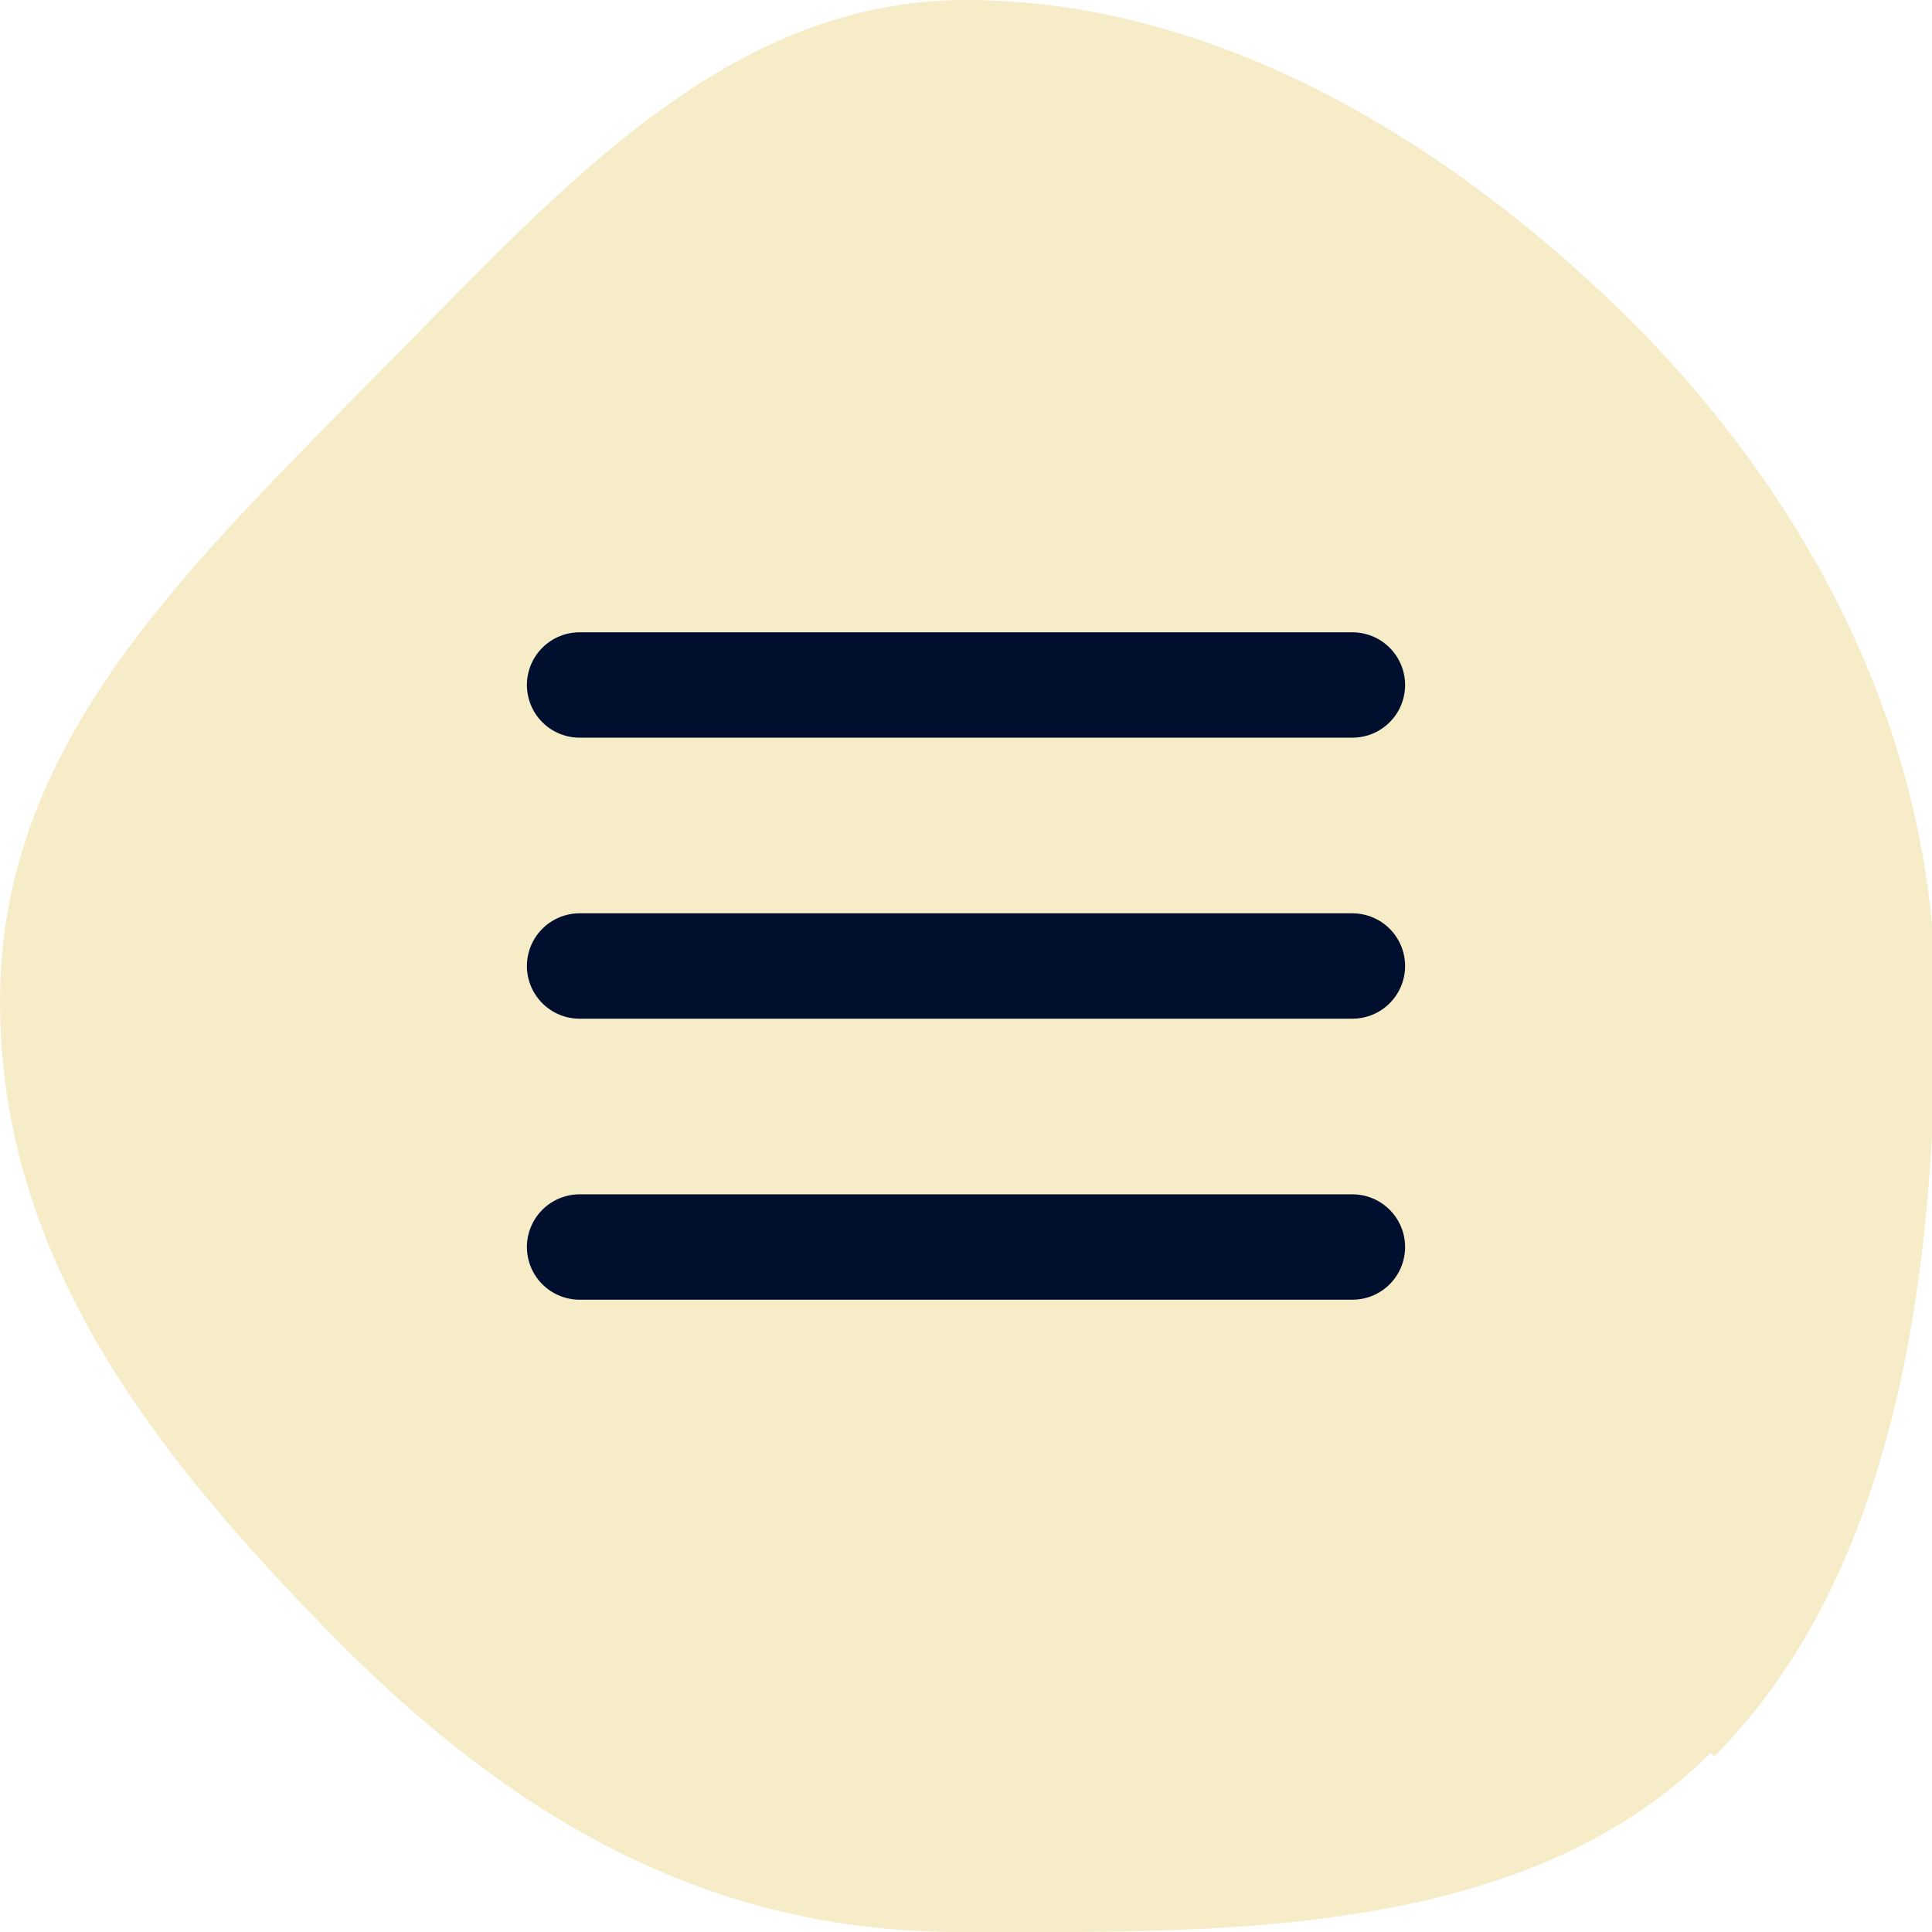
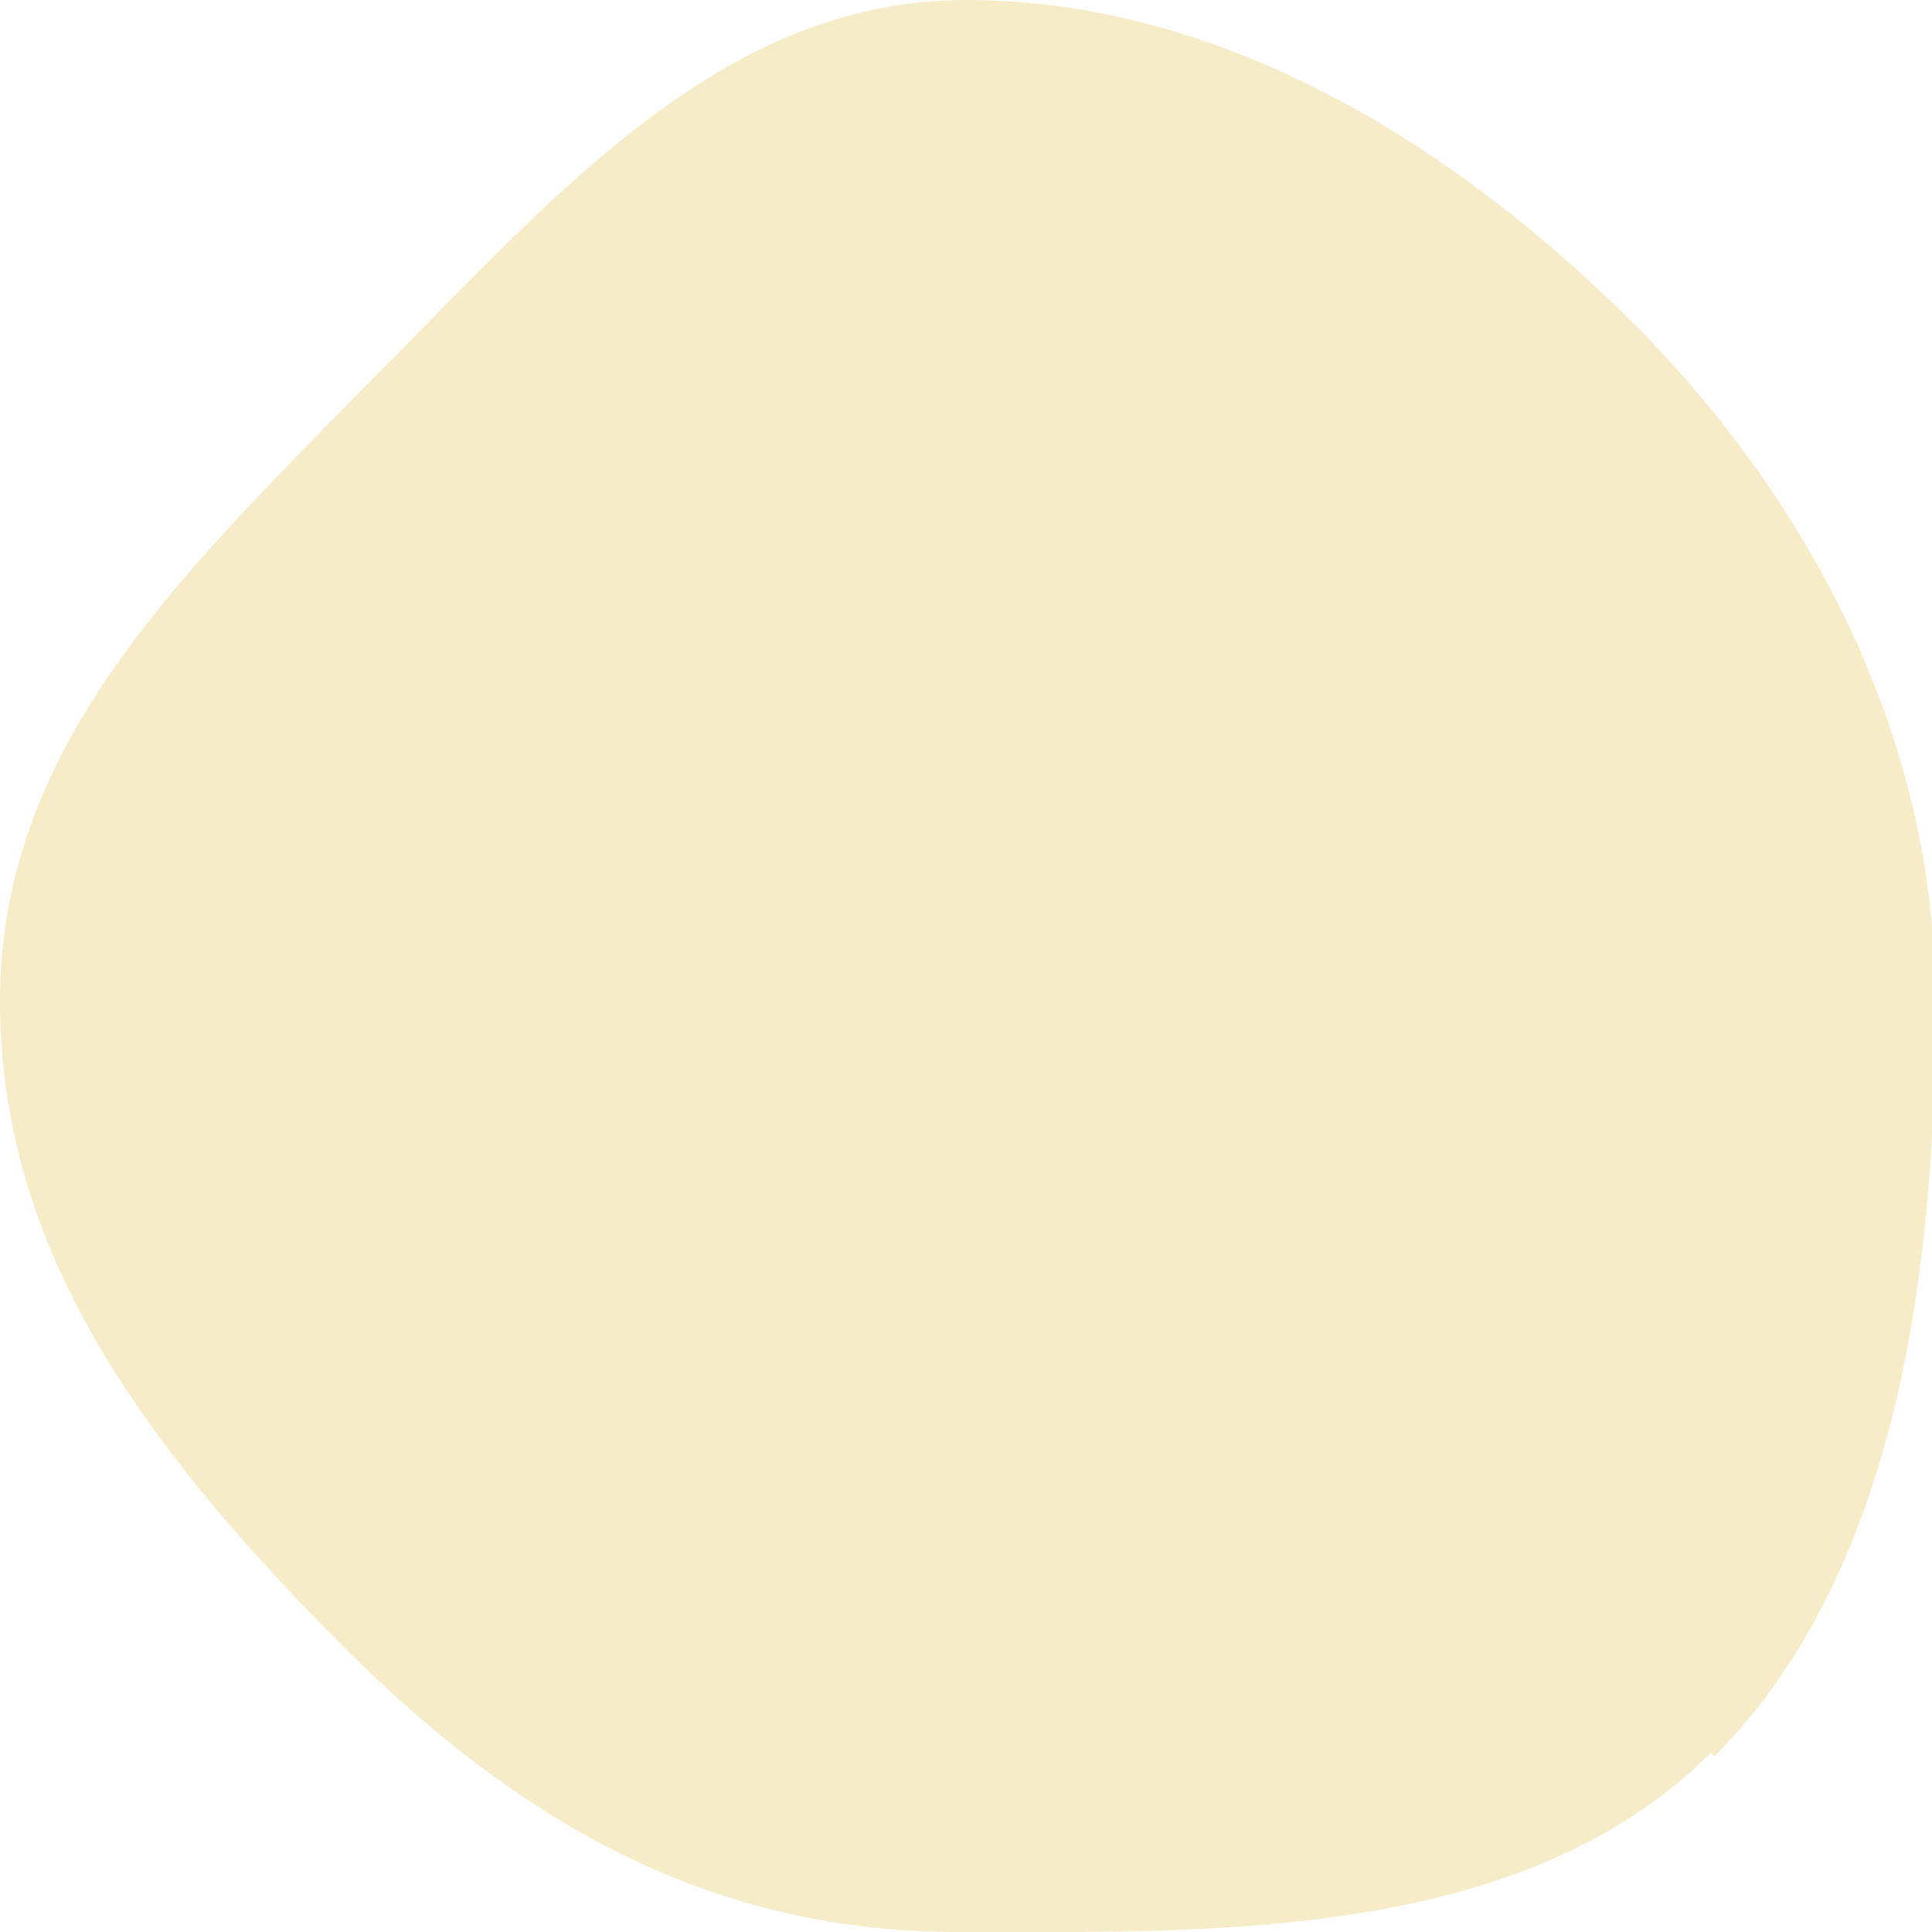
<svg xmlns="http://www.w3.org/2000/svg" id="Laag_1" version="1.1" viewBox="0 0 55 55">
  <defs>
    <style>
      .st0 {
        fill: #f6ecc8;
      }
- 
-       .st1 {
-         fill: none;
-         stroke: #000f2e;
-         stroke-linecap: round;
-         stroke-width: 3px;
-       }
    </style>
  </defs>
-   <path class="st0" d="M48.7,49.9c-5.4,5.4-14.3,5.1-21.4,5.1-7,0-12.6-3.1-17.9-8.5S0,35.6,0,28.5c0-7.1,4.9-11.9,10.2-17.3C15.6,5.8,20.4,0,27.5,0c7,0,13.7,3.9,19.1,9.3,5.3,5.4,8.5,12.1,8.5,19.2,0,7.1-.9,16.1-6.3,21.5h0Z" />
-   <path class="st1" d="M16.5,19.5h22" />
-   <path class="st1" d="M16.5,27.5h22" />
-   <path class="st1" d="M16.5,35.5h22" />
+   <path class="st0" d="M48.7,49.9c-5.4,5.4-14.3,5.1-21.4,5.1s-12.6-3.1-17.9-8.5S0,35.6,0,28.5s4.9-11.9,10.2-17.3C15.6,5.8,20.4,0,27.5,0s13.7,3.9,19.1,9.3c5.3,5.4,8.5,12.1,8.5,19.2s-.9,16.1-6.3,21.5h0Z" />
</svg>
